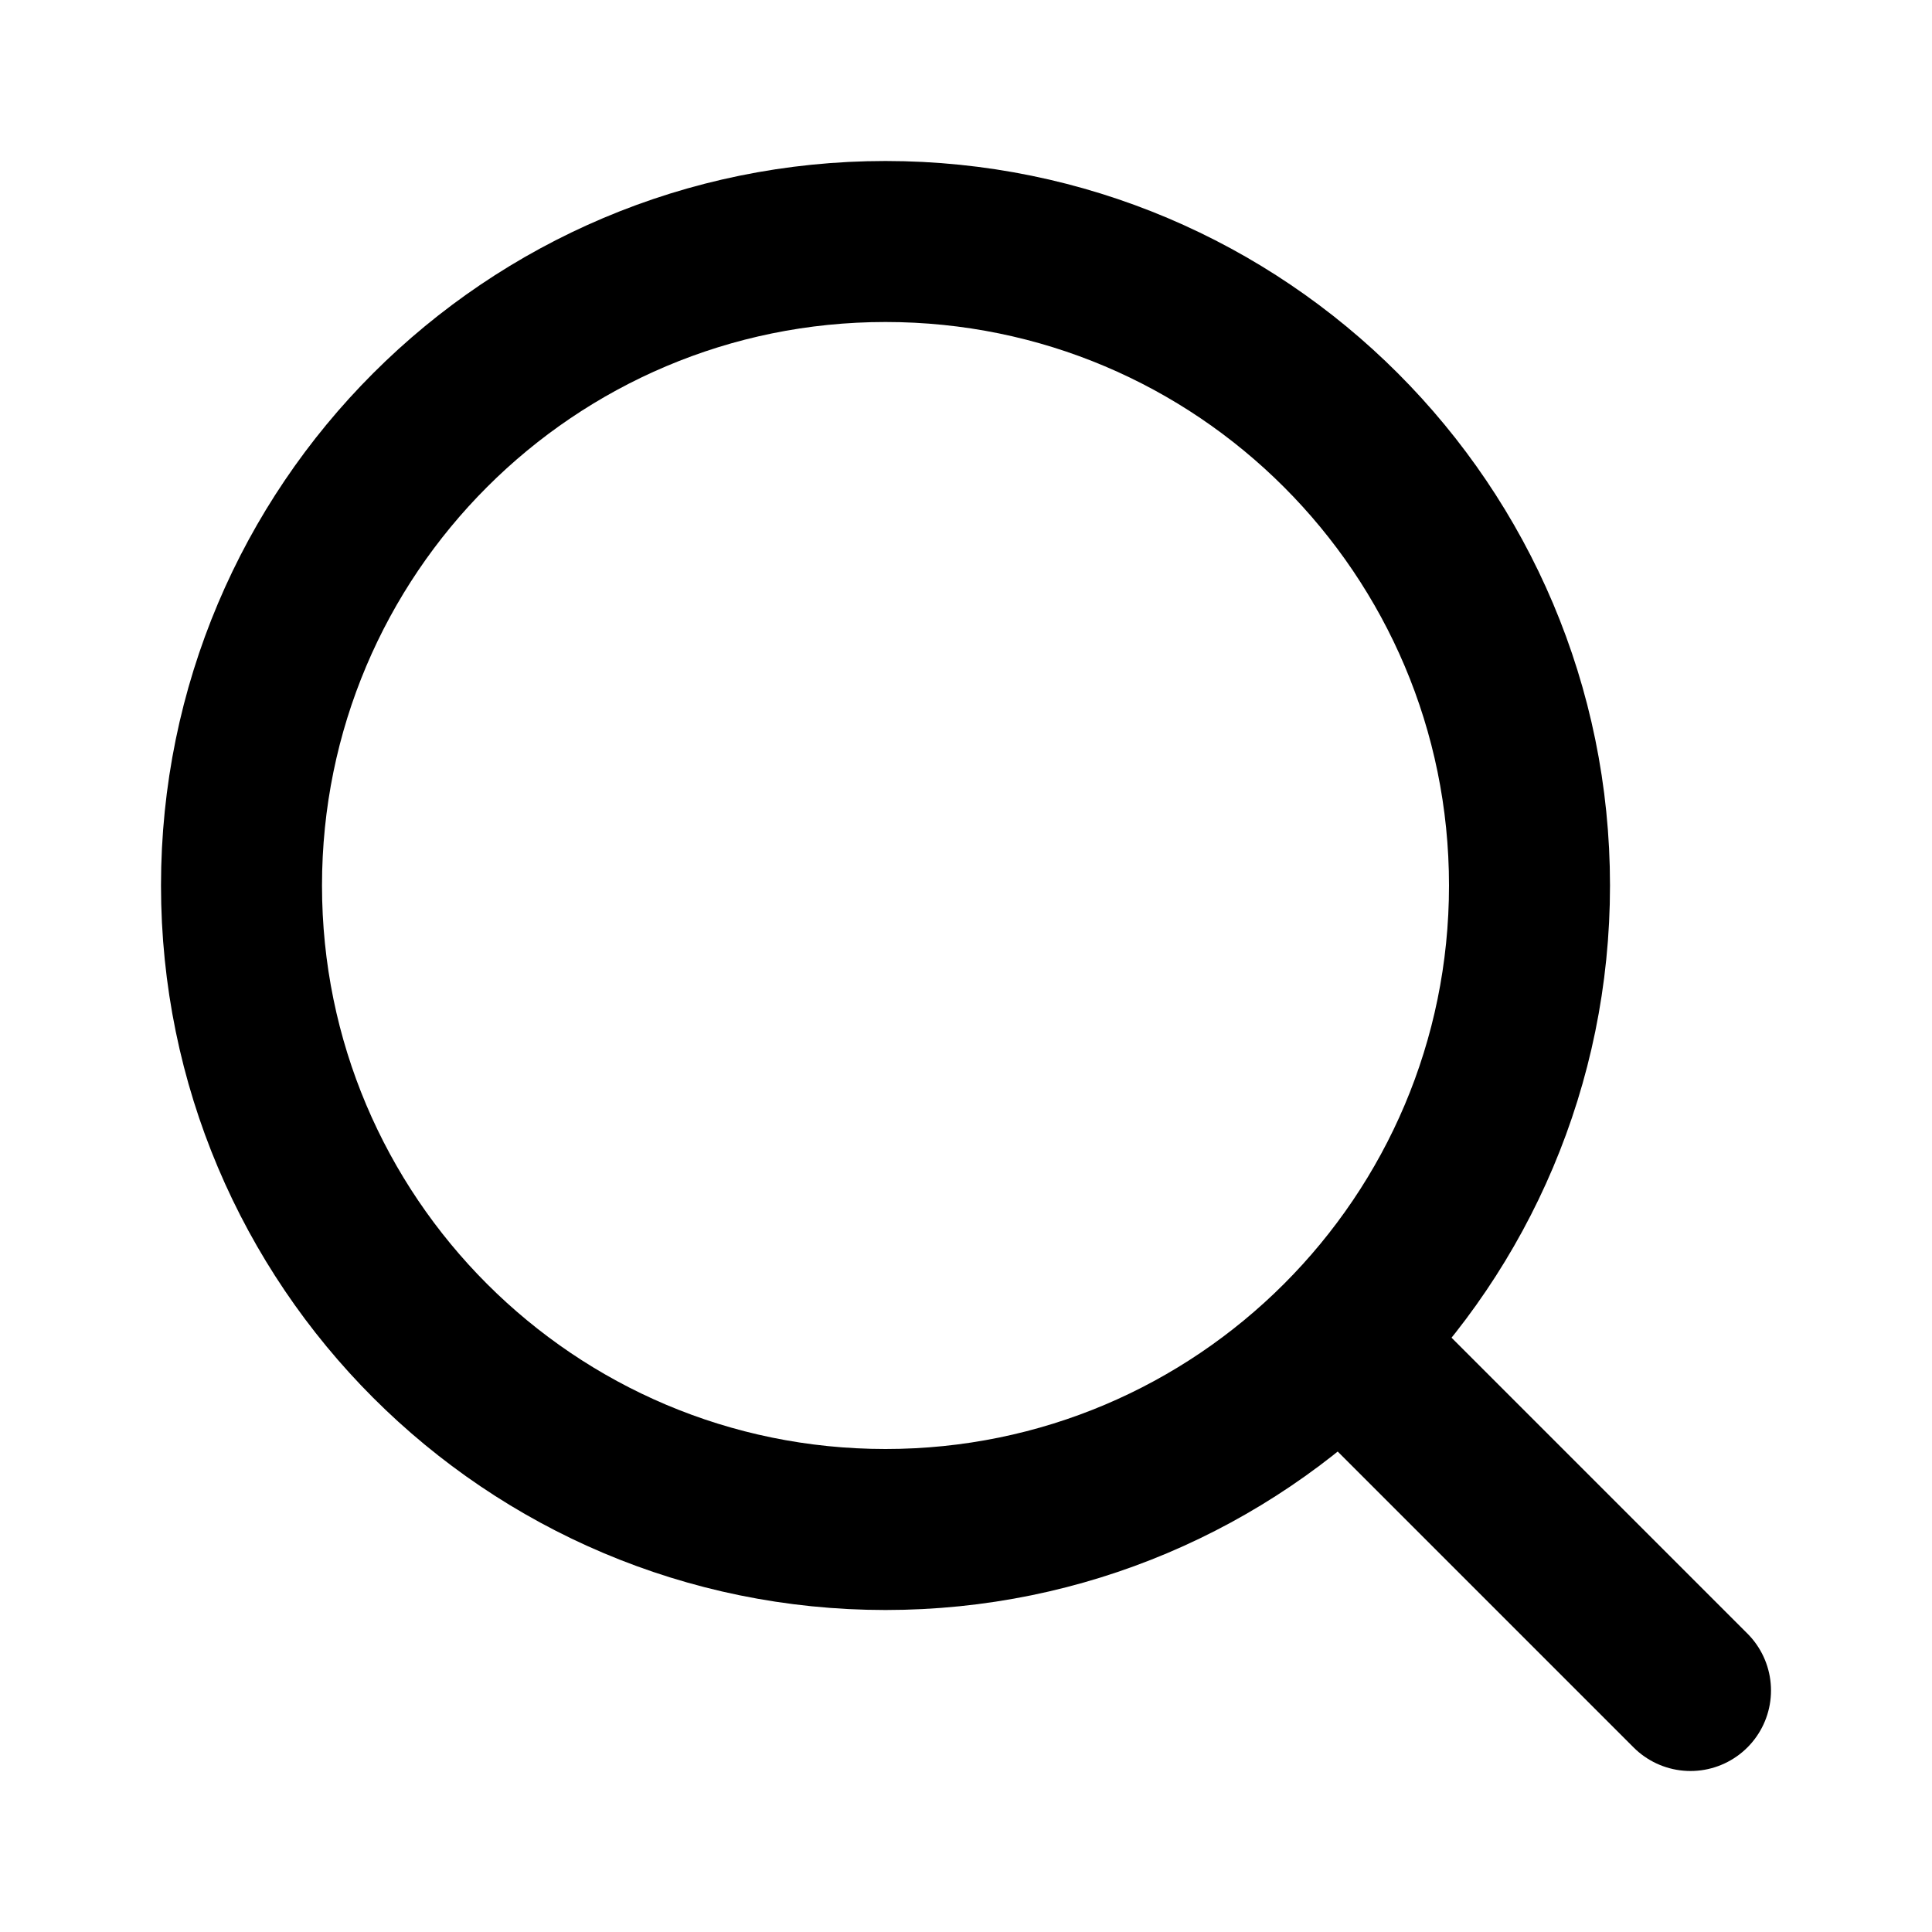
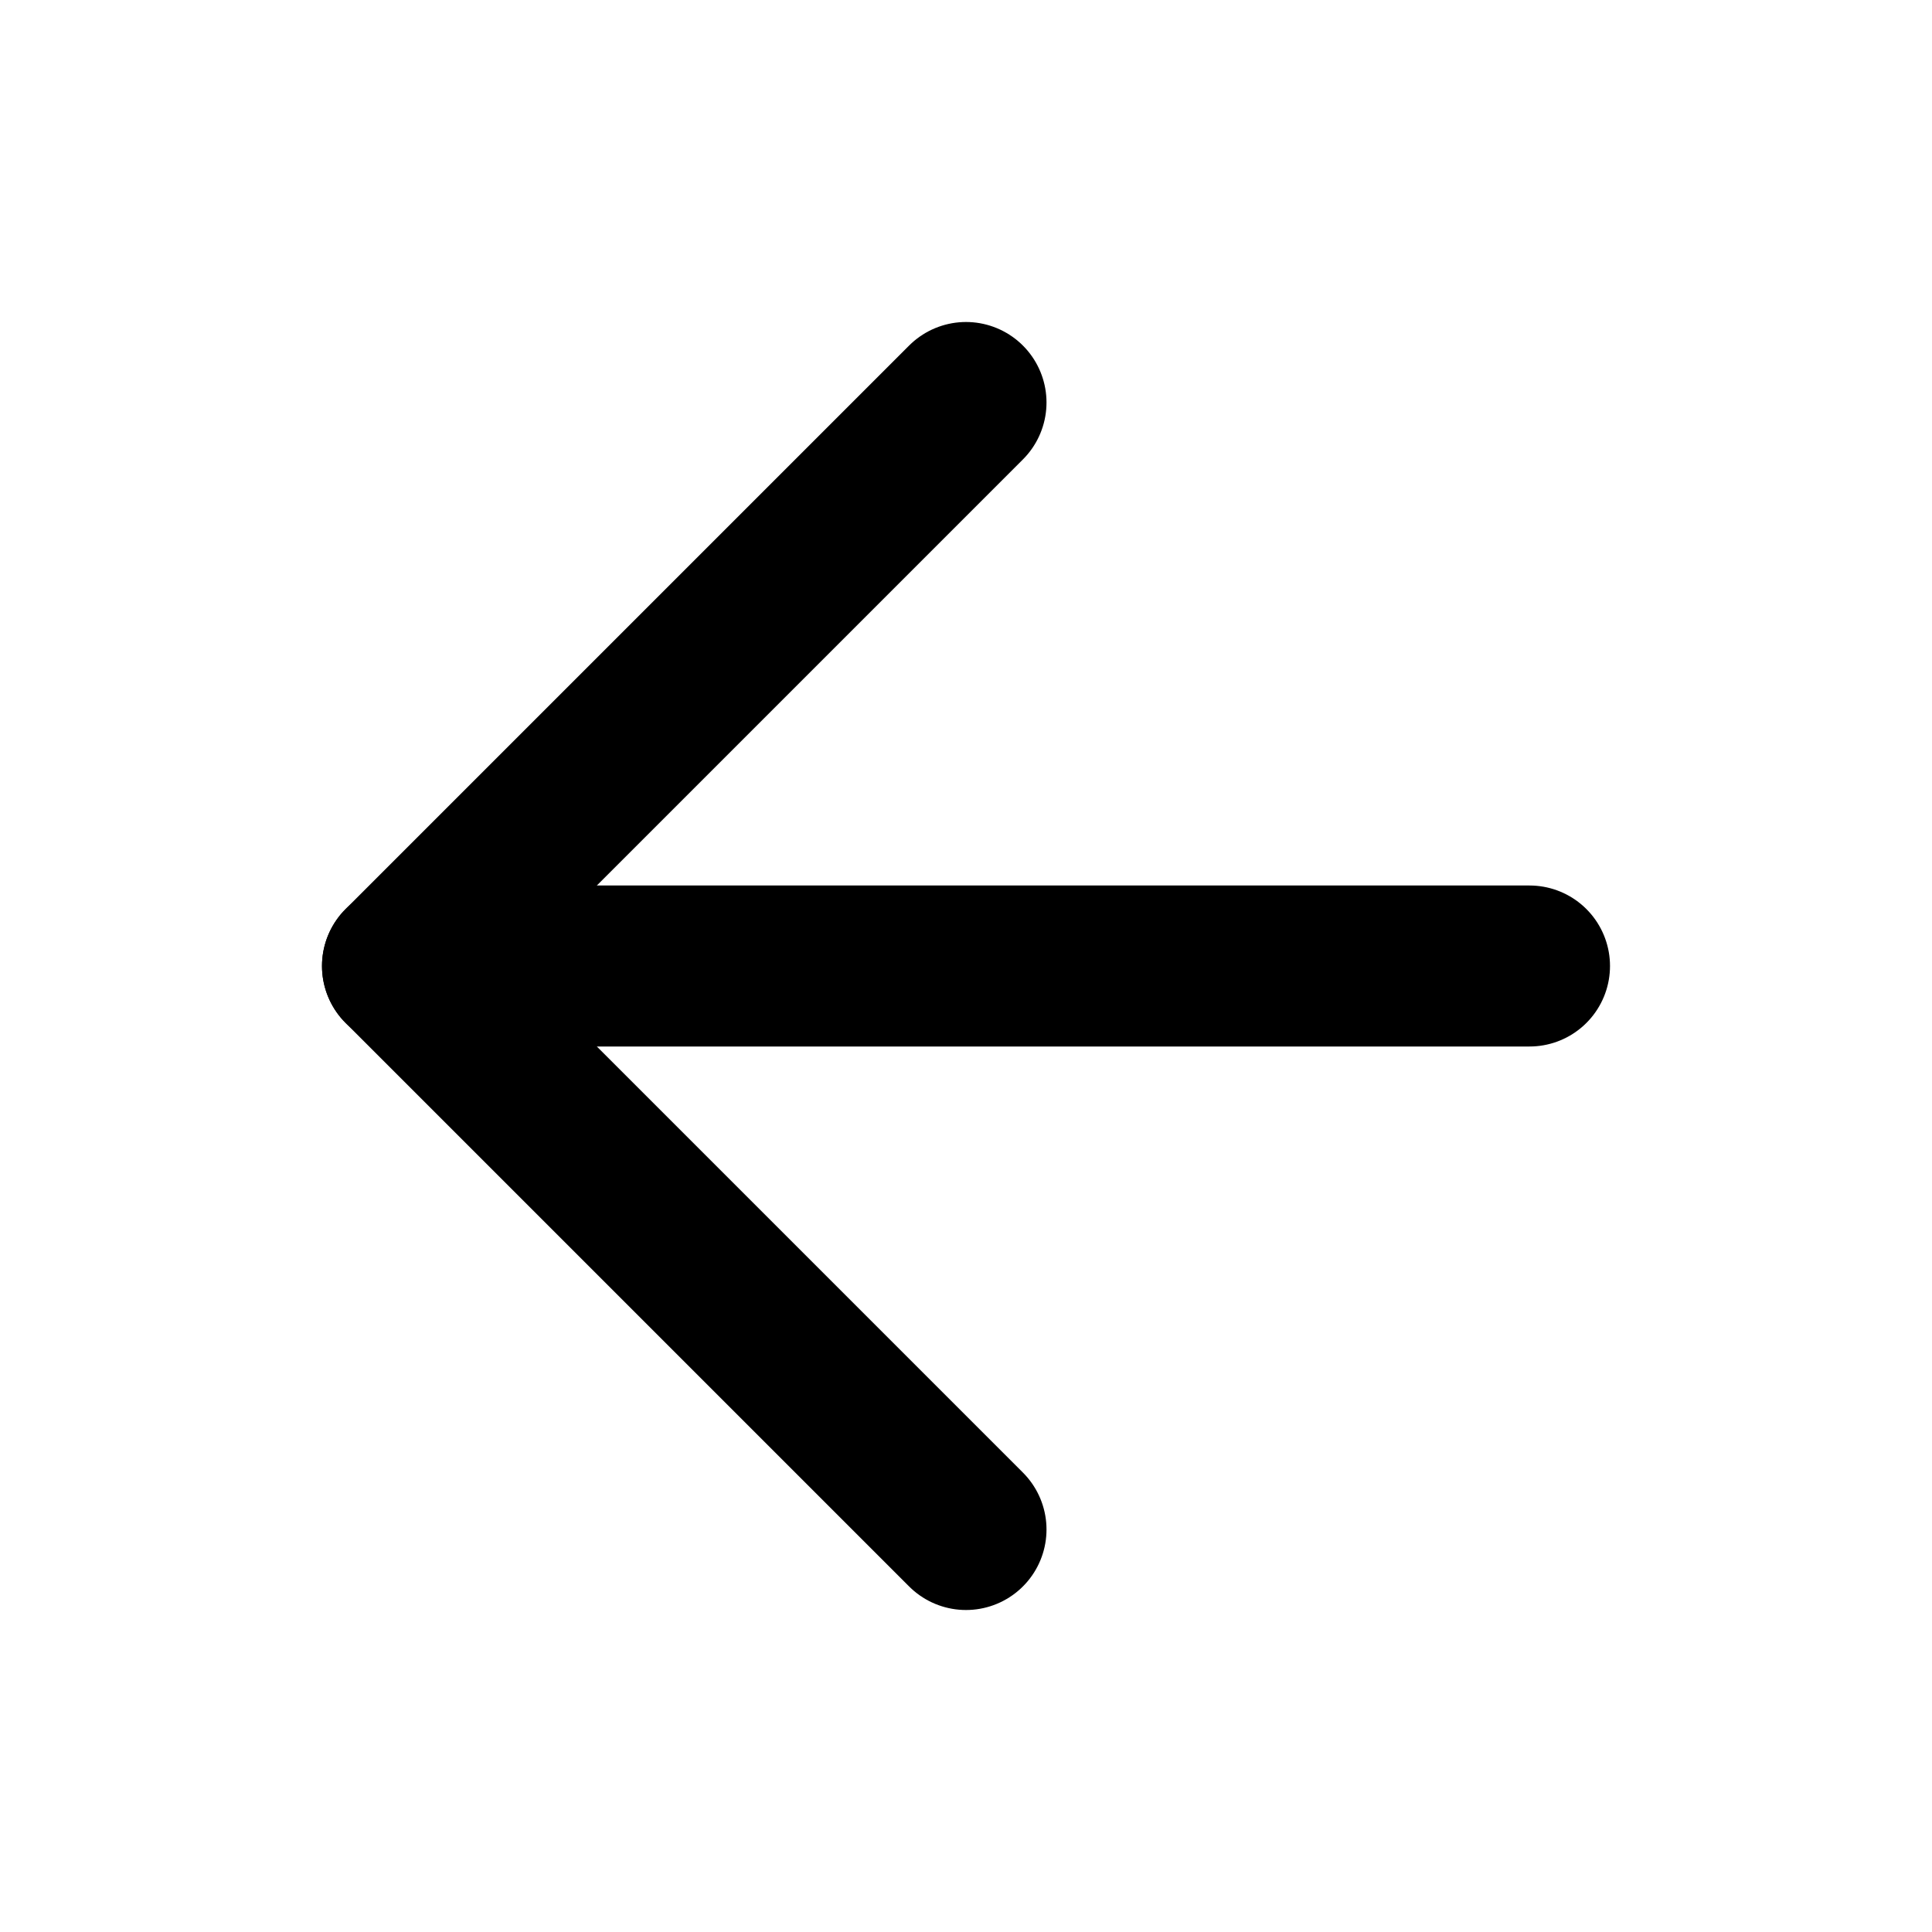
<svg xmlns="http://www.w3.org/2000/svg" width="24" height="24" viewBox="0 0 24 24" fill="none" stroke="currentColor" stroke-width="2" stroke-linecap="round" stroke-linejoin="round">
-   <circle cx="11" cy="11" r="8" />
-   <path d="m21 21-4.3-4.3" />
+   <path d="m12 19-7-7 7-7" />
+   <path d="M19 12H5" />
</svg>
